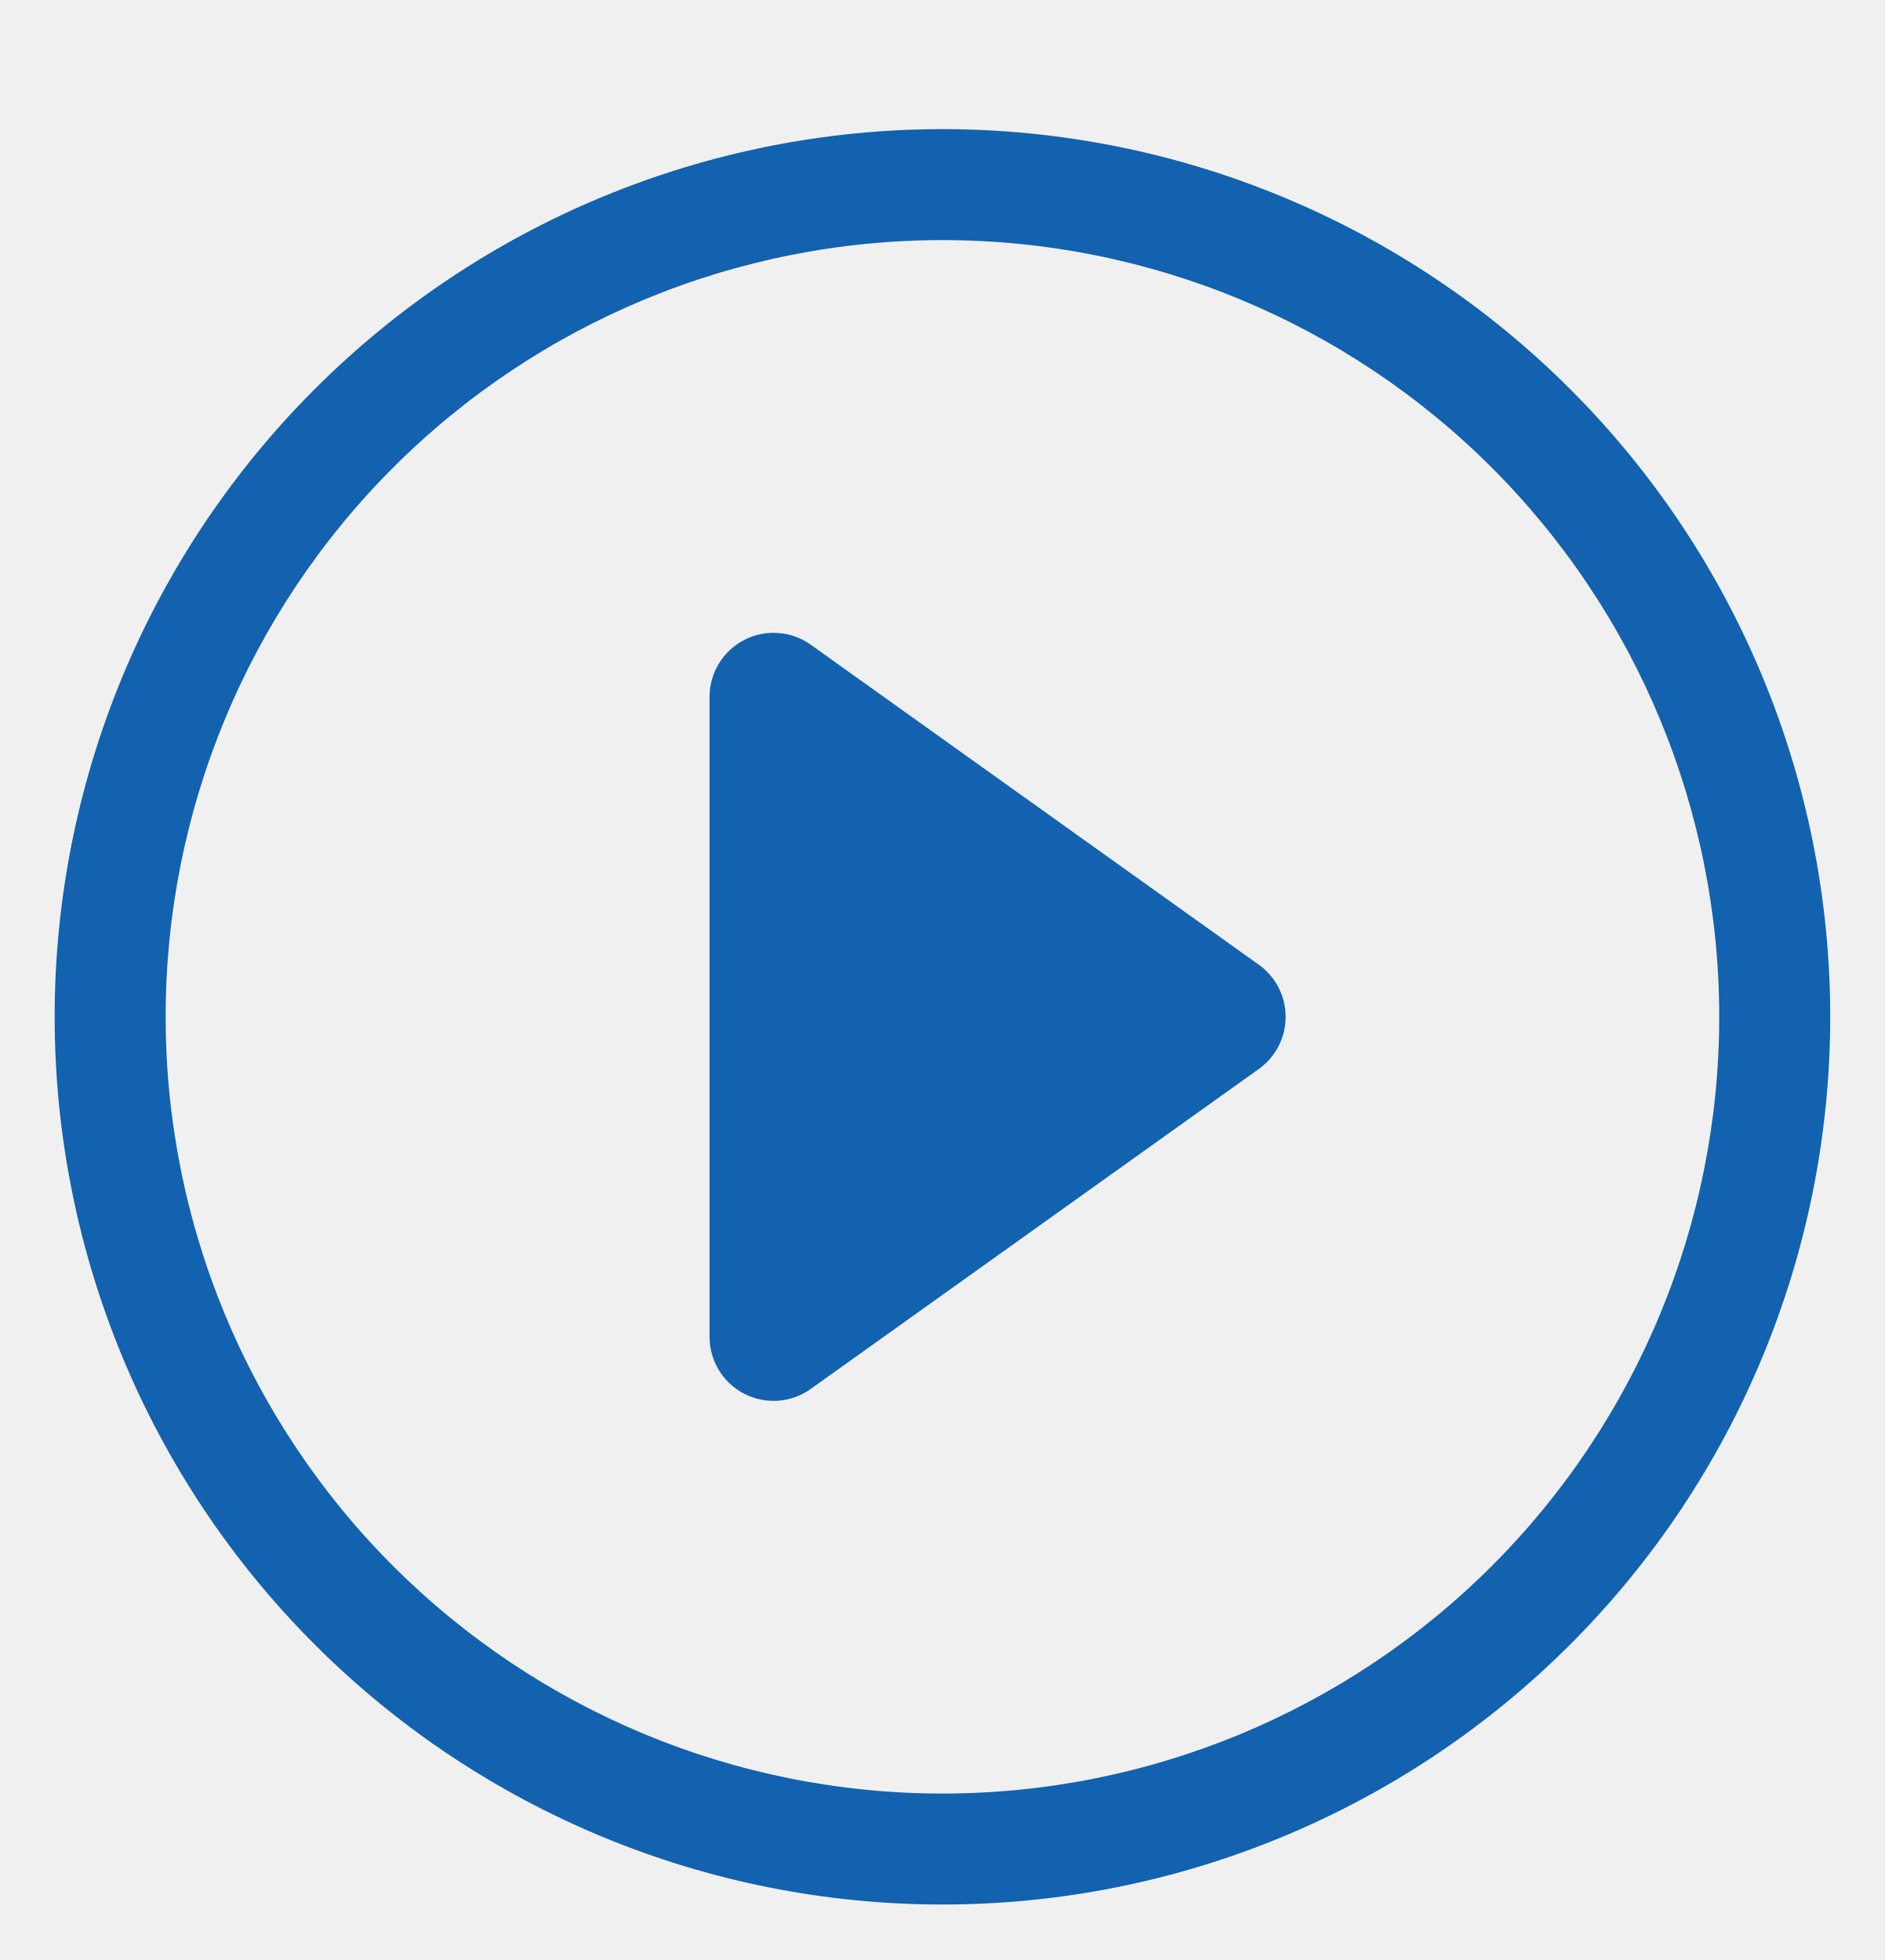
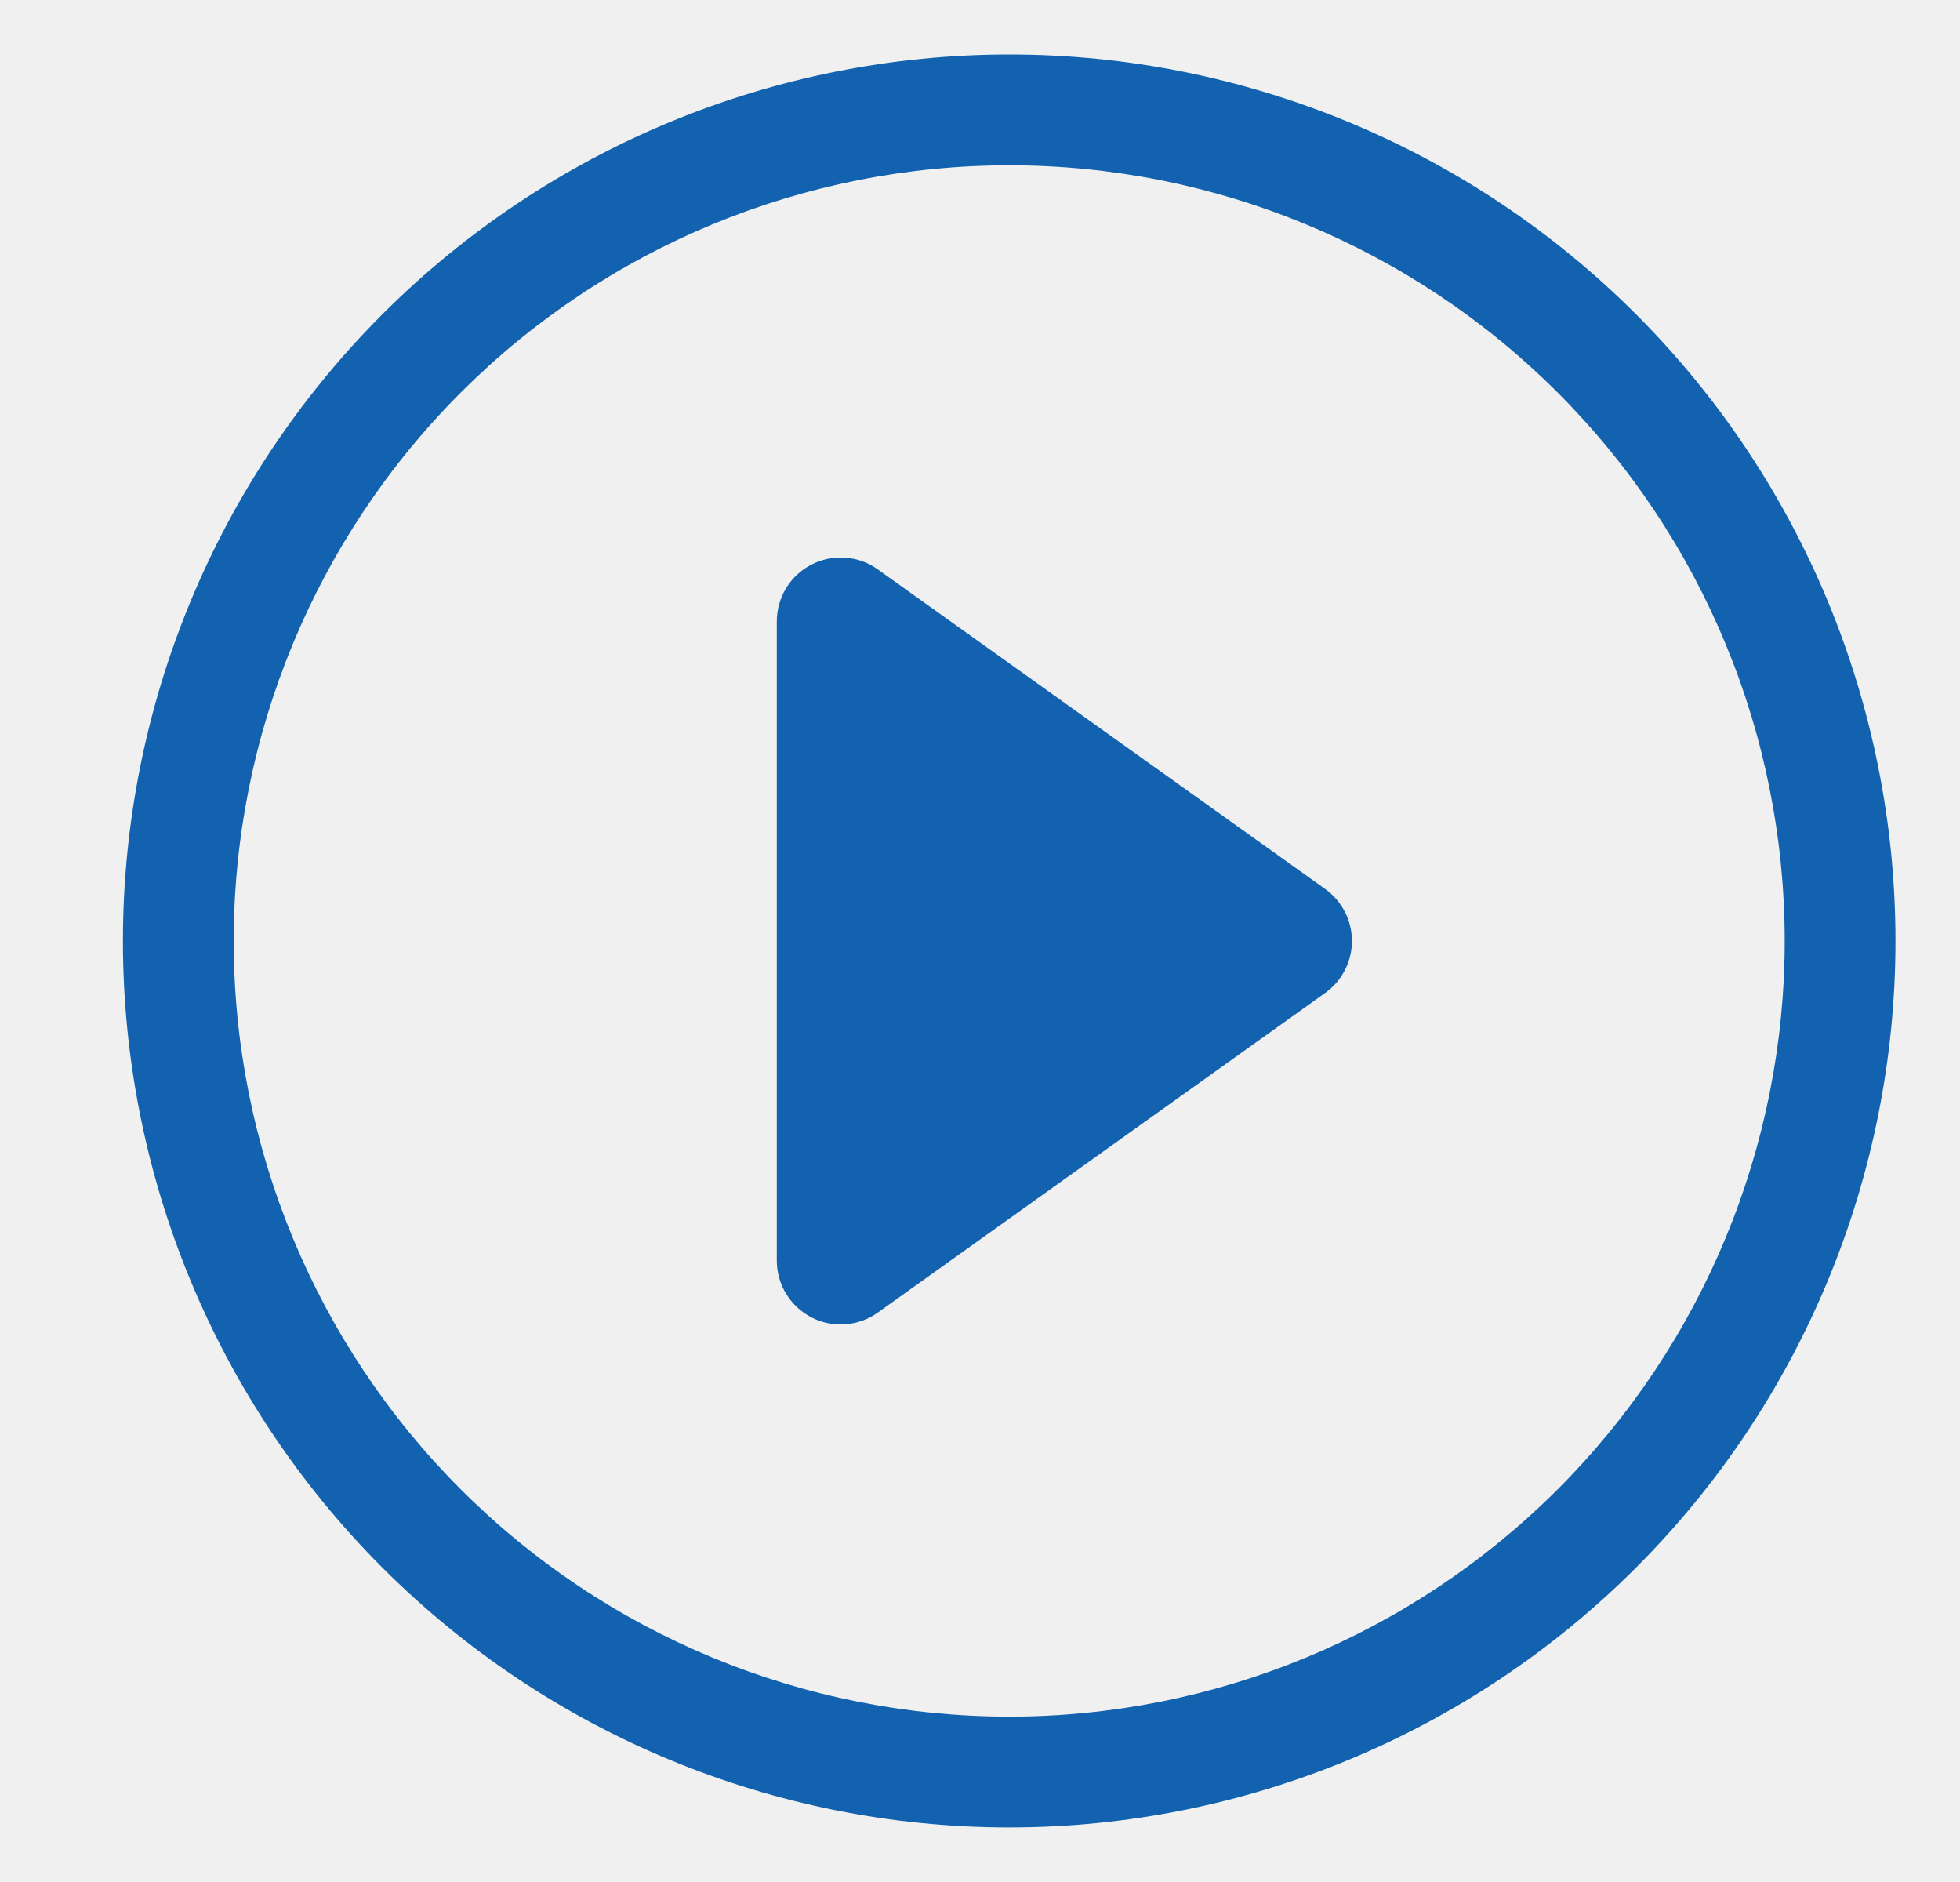
- <svg xmlns="http://www.w3.org/2000/svg" width="25" height="26" viewBox="0 0 25 26" fill="none">
-   <g clip-path="url(#clip0_283_26011)">
-     <path d="M12.5 23.792C9.767 23.792 7.147 22.706 5.214 20.774C3.282 18.842 2.197 16.221 2.197 13.488C2.197 10.756 3.282 8.135 5.214 6.203C7.147 4.27 9.767 3.185 12.5 3.185C15.233 3.185 17.853 4.27 19.786 6.203C21.718 8.135 22.803 10.756 22.803 13.488C22.803 16.221 21.718 18.842 19.786 20.774C17.853 22.706 15.233 23.792 12.5 23.792ZM12.5 25.264C15.623 25.264 18.618 24.023 20.826 21.815C23.035 19.606 24.275 16.611 24.275 13.488C24.275 10.365 23.035 7.37 20.826 5.162C18.618 2.954 15.623 1.713 12.5 1.713C9.377 1.713 6.382 2.954 4.174 5.162C1.965 7.37 0.725 10.365 0.725 13.488C0.725 16.611 1.965 19.606 4.174 21.815C6.382 24.023 9.377 25.264 12.5 25.264Z" fill="#1262AF" />
-     <path d="M9.871 8.489C10.01 8.417 10.166 8.385 10.322 8.397C10.477 8.408 10.627 8.462 10.754 8.553L16.697 12.798C16.806 12.876 16.896 12.98 16.958 13.1C17.02 13.22 17.052 13.354 17.052 13.489C17.052 13.624 17.02 13.757 16.958 13.877C16.896 13.998 16.806 14.101 16.697 14.18L10.754 18.424C10.627 18.515 10.478 18.569 10.322 18.581C10.166 18.592 10.011 18.56 9.872 18.489C9.733 18.418 9.616 18.309 9.535 18.176C9.454 18.043 9.411 17.89 9.411 17.733V9.244C9.411 9.088 9.454 8.935 9.535 8.802C9.616 8.669 9.733 8.56 9.871 8.489Z" fill="#1262AF" />
+ <svg xmlns="http://www.w3.org/2000/svg" width="25" height="24" viewBox="0 0 25 24" fill="none">
+   <g clip-path="url(#clip0_282_30538)">
+     <path d="M12.873 21.891C10.249 21.891 7.733 20.849 5.878 18.994C4.024 17.139 2.981 14.623 2.981 12C2.981 9.376 4.024 6.86 5.878 5.005C7.733 3.15 10.249 2.108 12.873 2.108C15.496 2.108 18.012 3.15 19.867 5.005C21.722 6.86 22.764 9.376 22.764 12C22.764 14.623 21.722 17.139 19.867 18.994C18.012 20.849 15.496 21.891 12.873 21.891ZM12.873 23.304C15.871 23.304 18.746 22.113 20.866 19.993C22.986 17.873 24.177 14.998 24.177 12C24.177 9.002 22.986 6.126 20.866 4.006C18.746 1.886 15.871 0.695 12.873 0.695C9.875 0.695 6.999 1.886 4.879 4.006C2.759 6.126 1.568 9.002 1.568 12C1.568 14.998 2.759 17.873 4.879 19.993C6.999 22.113 9.875 23.304 12.873 23.304Z" fill="#1262AF" />
+     <path d="M10.35 7.2C10.483 7.131 10.633 7.101 10.782 7.112C10.932 7.122 11.076 7.174 11.197 7.262L16.902 11.336C17.008 11.412 17.094 11.511 17.153 11.627C17.213 11.742 17.244 11.87 17.244 12C17.244 12.13 17.213 12.258 17.153 12.373C17.094 12.488 17.008 12.588 16.902 12.663L11.197 16.738C11.076 16.825 10.932 16.877 10.783 16.888C10.633 16.899 10.483 16.869 10.35 16.8C10.217 16.731 10.105 16.627 10.027 16.499C9.949 16.372 9.908 16.224 9.908 16.075V7.925C9.908 7.775 9.949 7.628 10.027 7.5C10.105 7.372 10.217 7.268 10.35 7.2Z" fill="#1262AF" />
  </g>
  <defs>
-     <clipPath id="clip0_283_26011">
-       <rect width="25" height="25" fill="white" transform="translate(0 0.988281)" />
+     <clipPath id="clip0_282_30538">
+       <rect width="24" height="24" fill="white" transform="translate(0.873047)" />
    </clipPath>
  </defs>
</svg>
